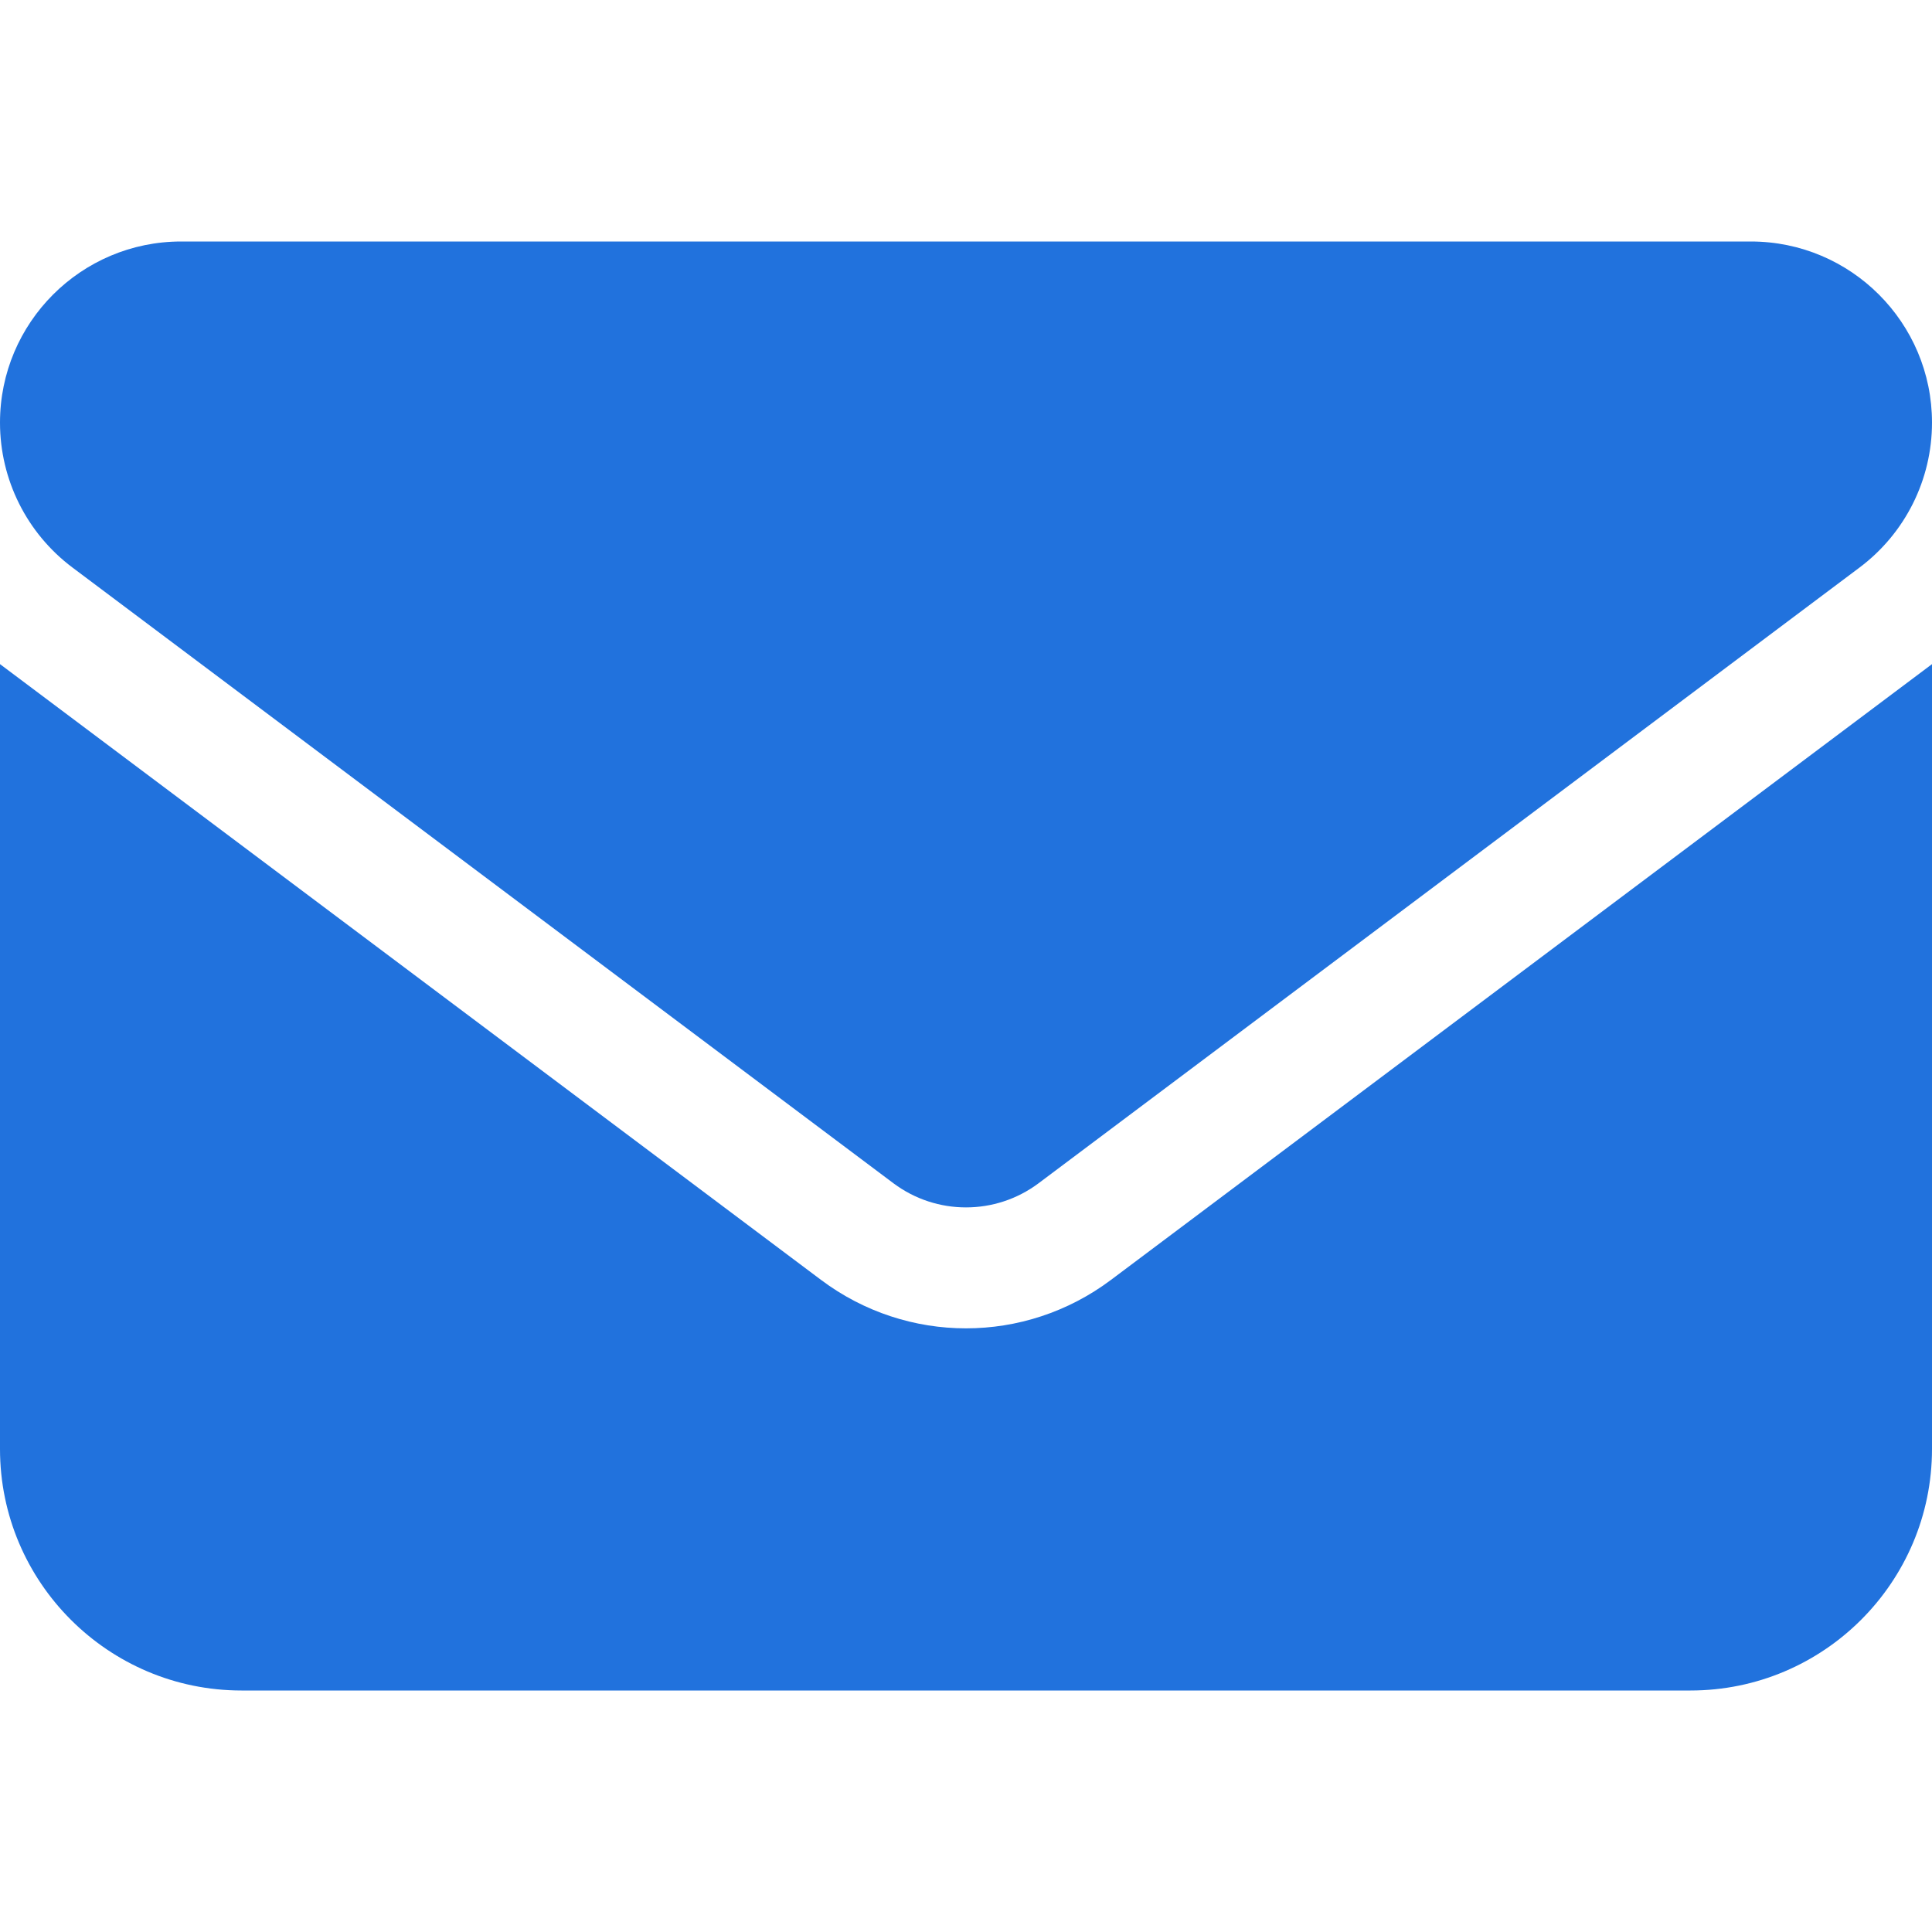
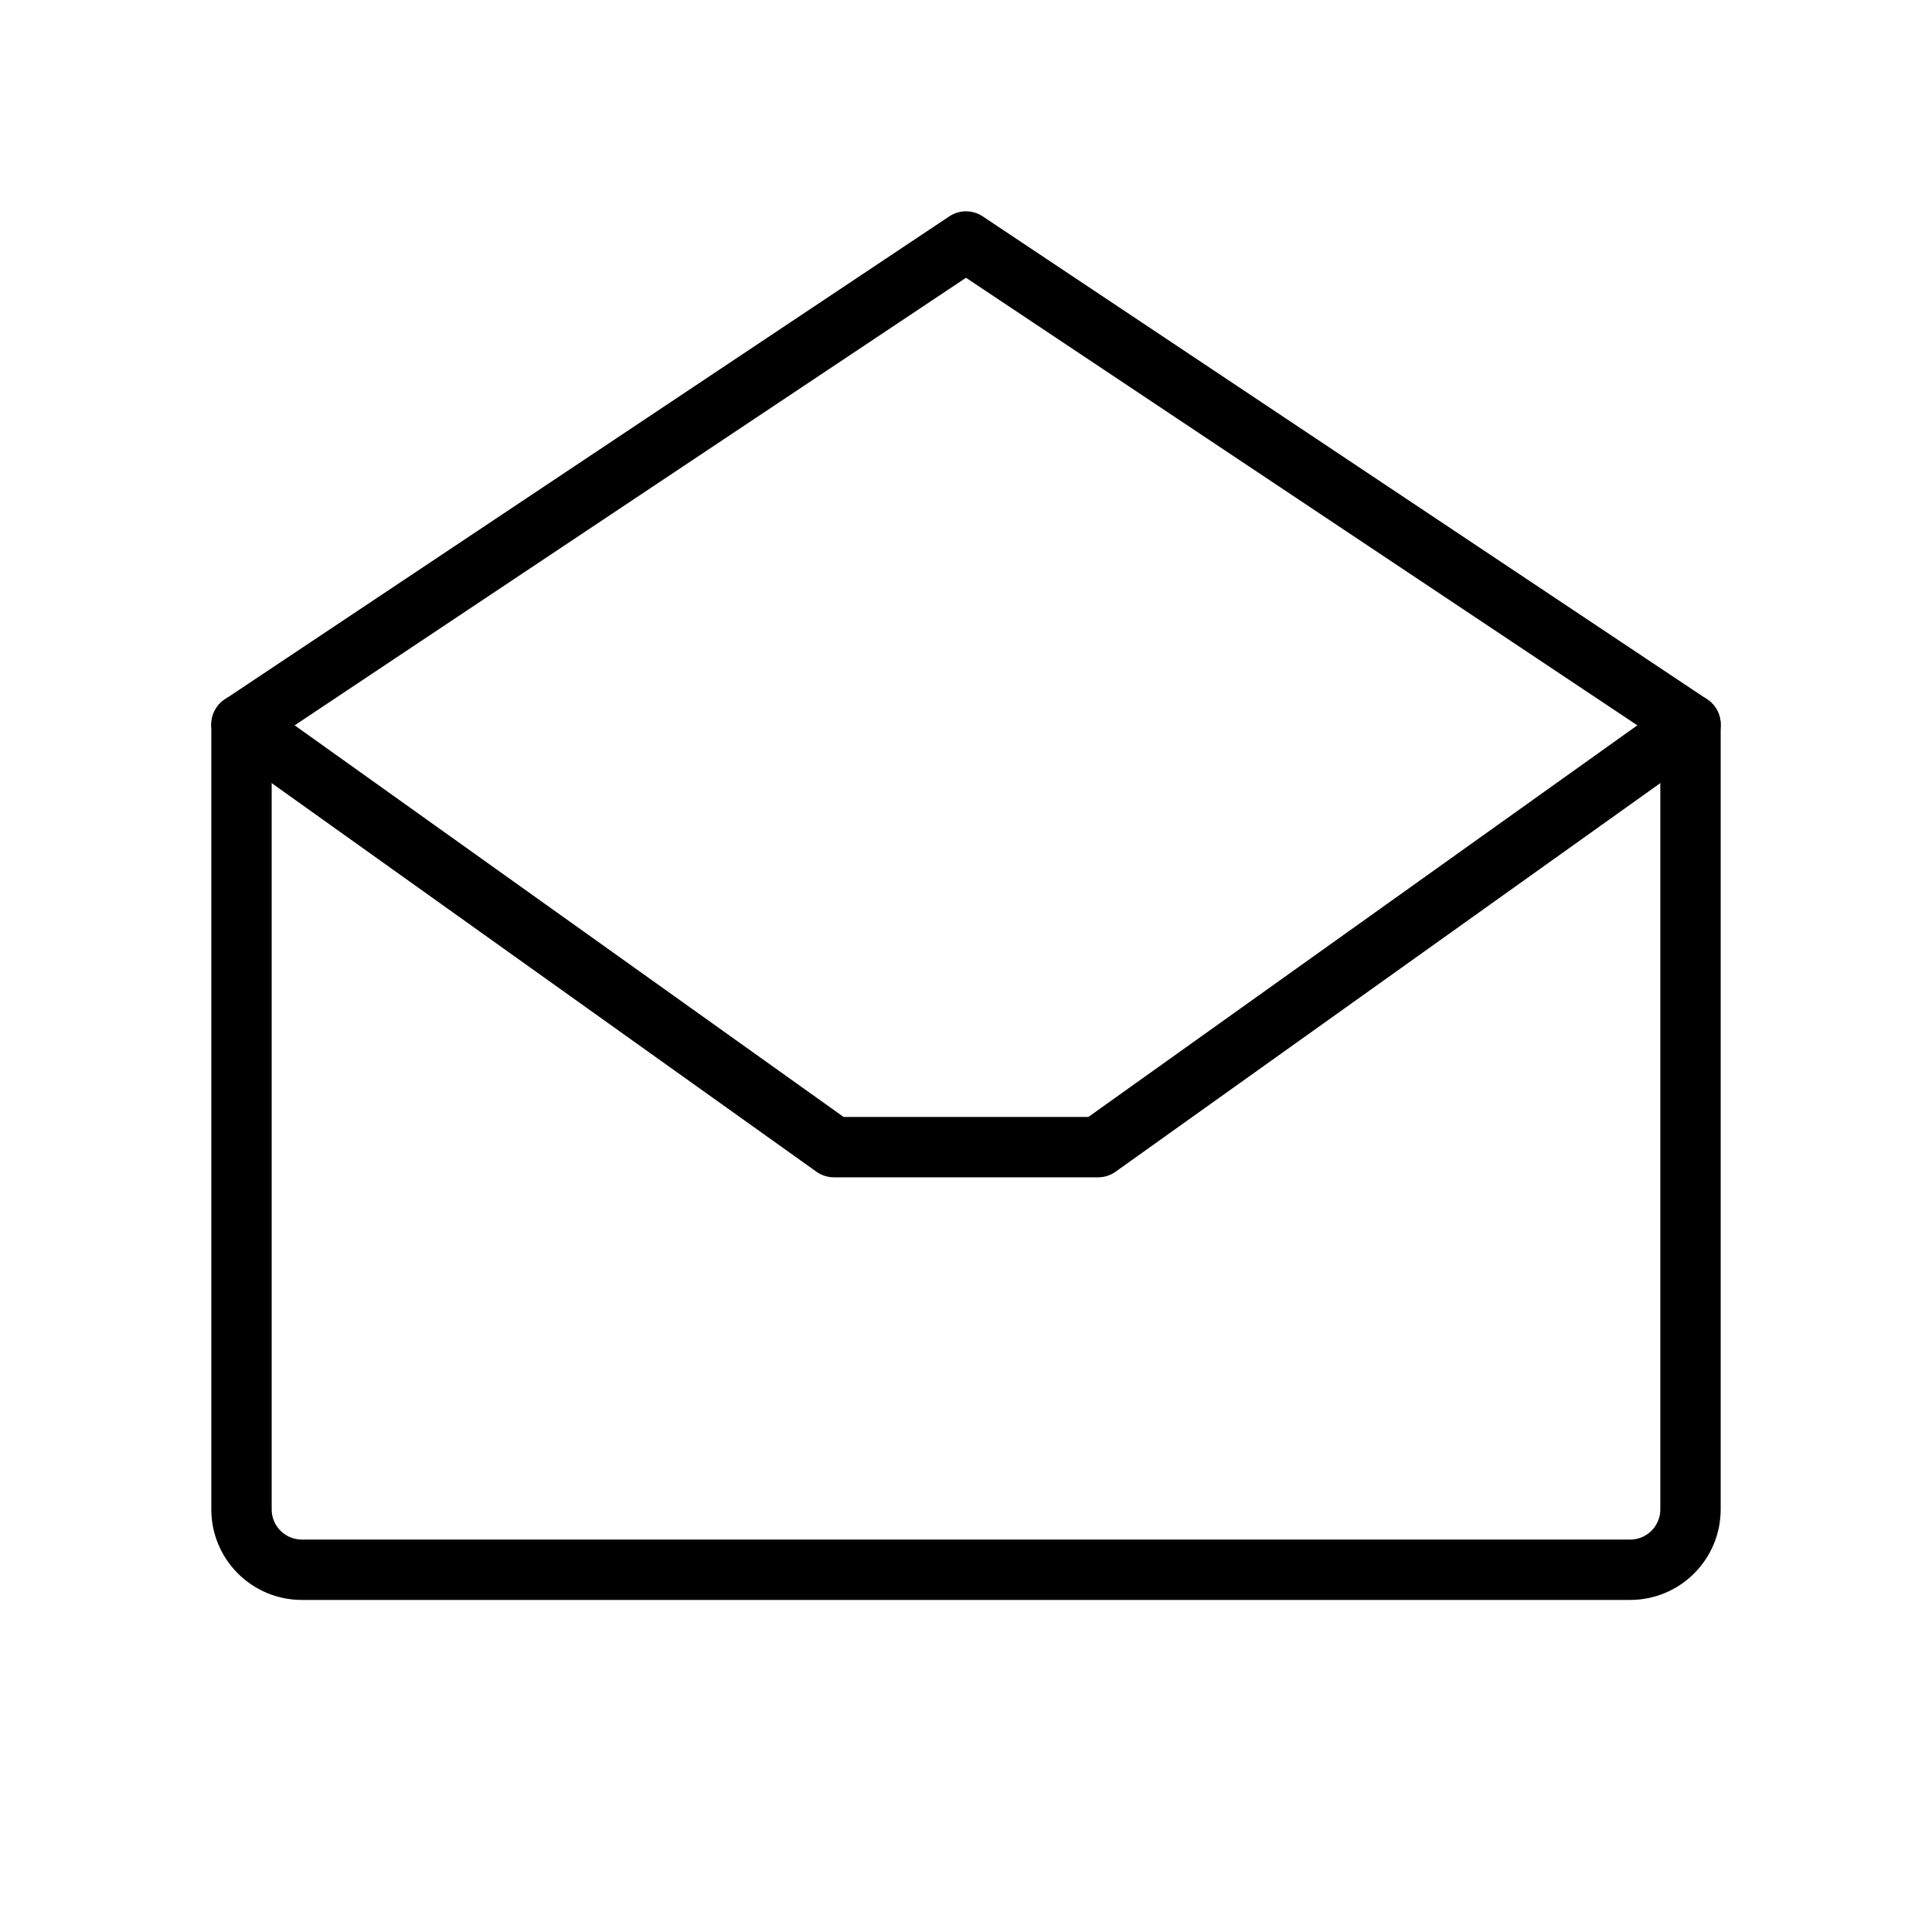
- <svg xmlns="http://www.w3.org/2000/svg" width="20" height="20" viewBox="0 0 20 20" fill="none">
-   <path d="M1.875 2.5C0.84 2.5 0 3.34 0 4.375C0 4.965 0.277 5.52 0.75 5.875L9.25 12.25C9.695 12.582 10.305 12.582 10.75 12.25L19.25 5.875C19.723 5.52 20 4.965 20 4.375C20 3.34 19.16 2.5 18.125 2.5H1.875ZM0 6.875V15C0 16.379 1.121 17.5 2.5 17.5H17.5C18.879 17.5 20 16.379 20 15V6.875L11.5 13.25C10.609 13.918 9.391 13.918 8.5 13.25L0 6.875Z" fill="#2172DD" />
+ <svg xmlns="http://www.w3.org/2000/svg" width="35" height="35" fill="#000000" viewBox="0 0 256 256">
+   <rect width="256" height="256" fill="none" />
+   <path d="M32,96V200a8,8,0,0,0,8,8H216a8,8,0,0,0,8-8V96L128,32Z" fill="none" stroke="#000000" stroke-linecap="round" stroke-linejoin="round" stroke-width="8" />
+   <polyline points="224 96 145.5 152 110.5 152 32 96" fill="none" stroke="#000000" stroke-linecap="round" stroke-linejoin="round" stroke-width="8" />
</svg>
